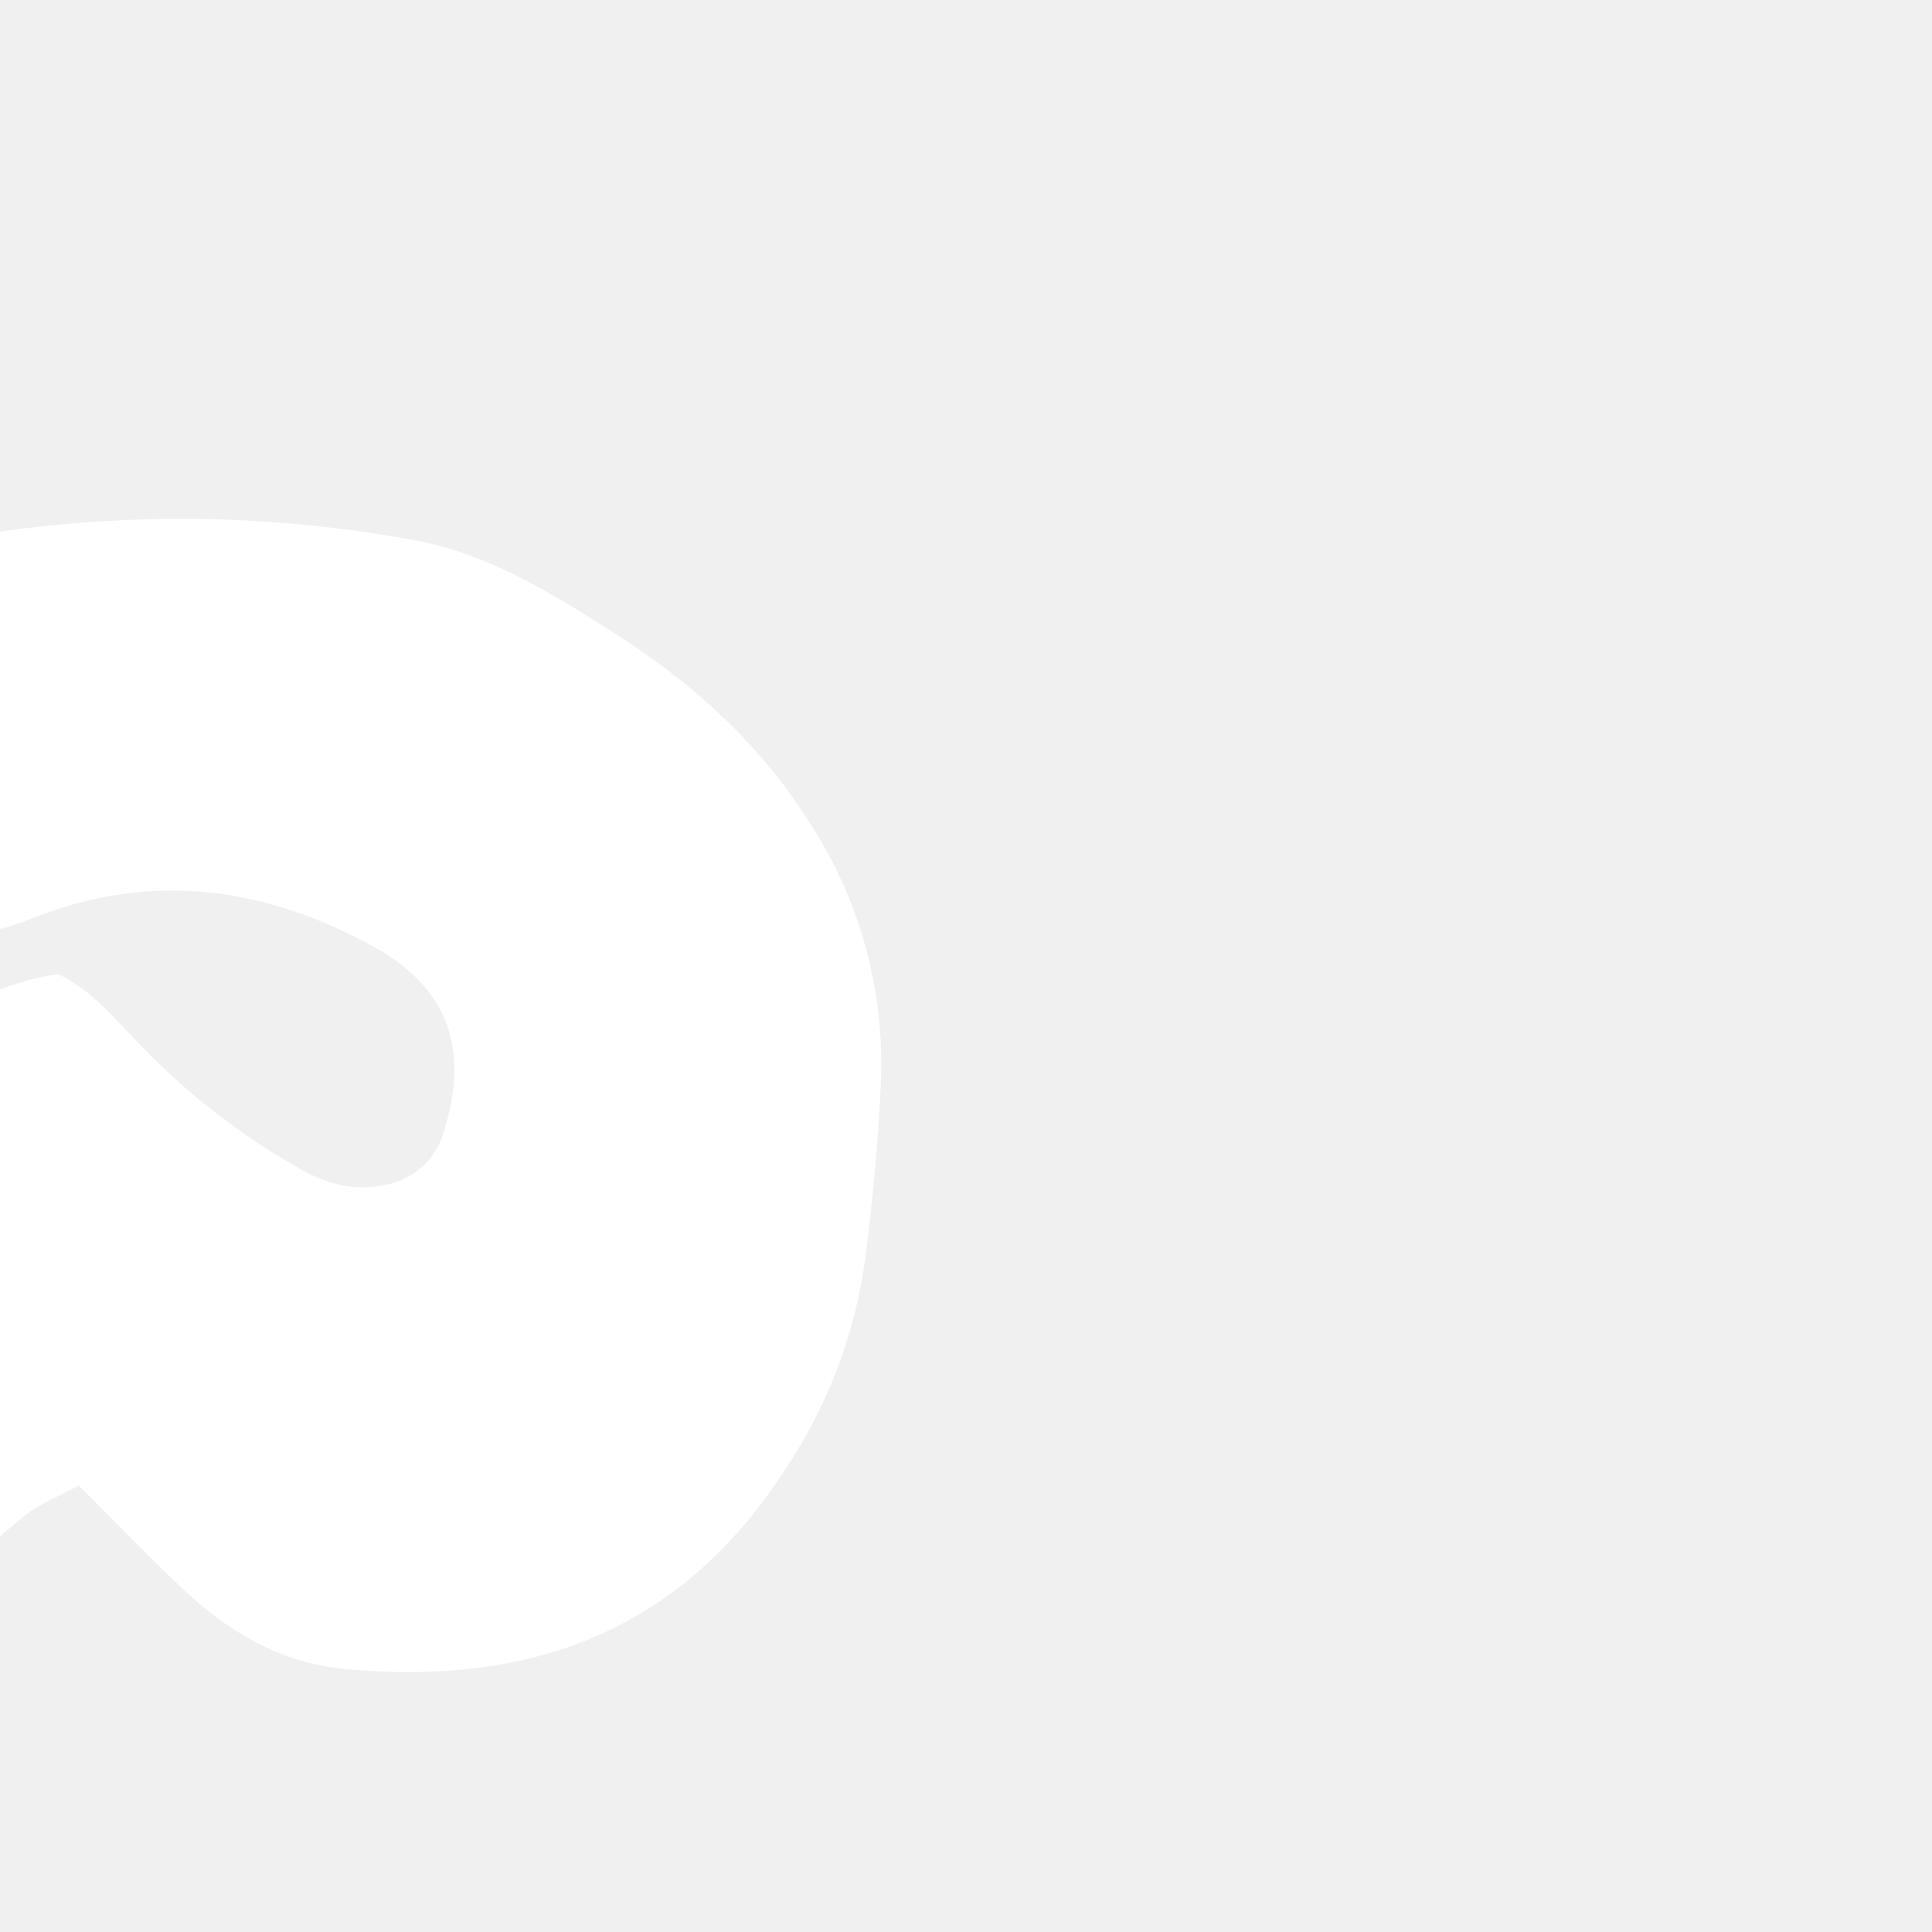
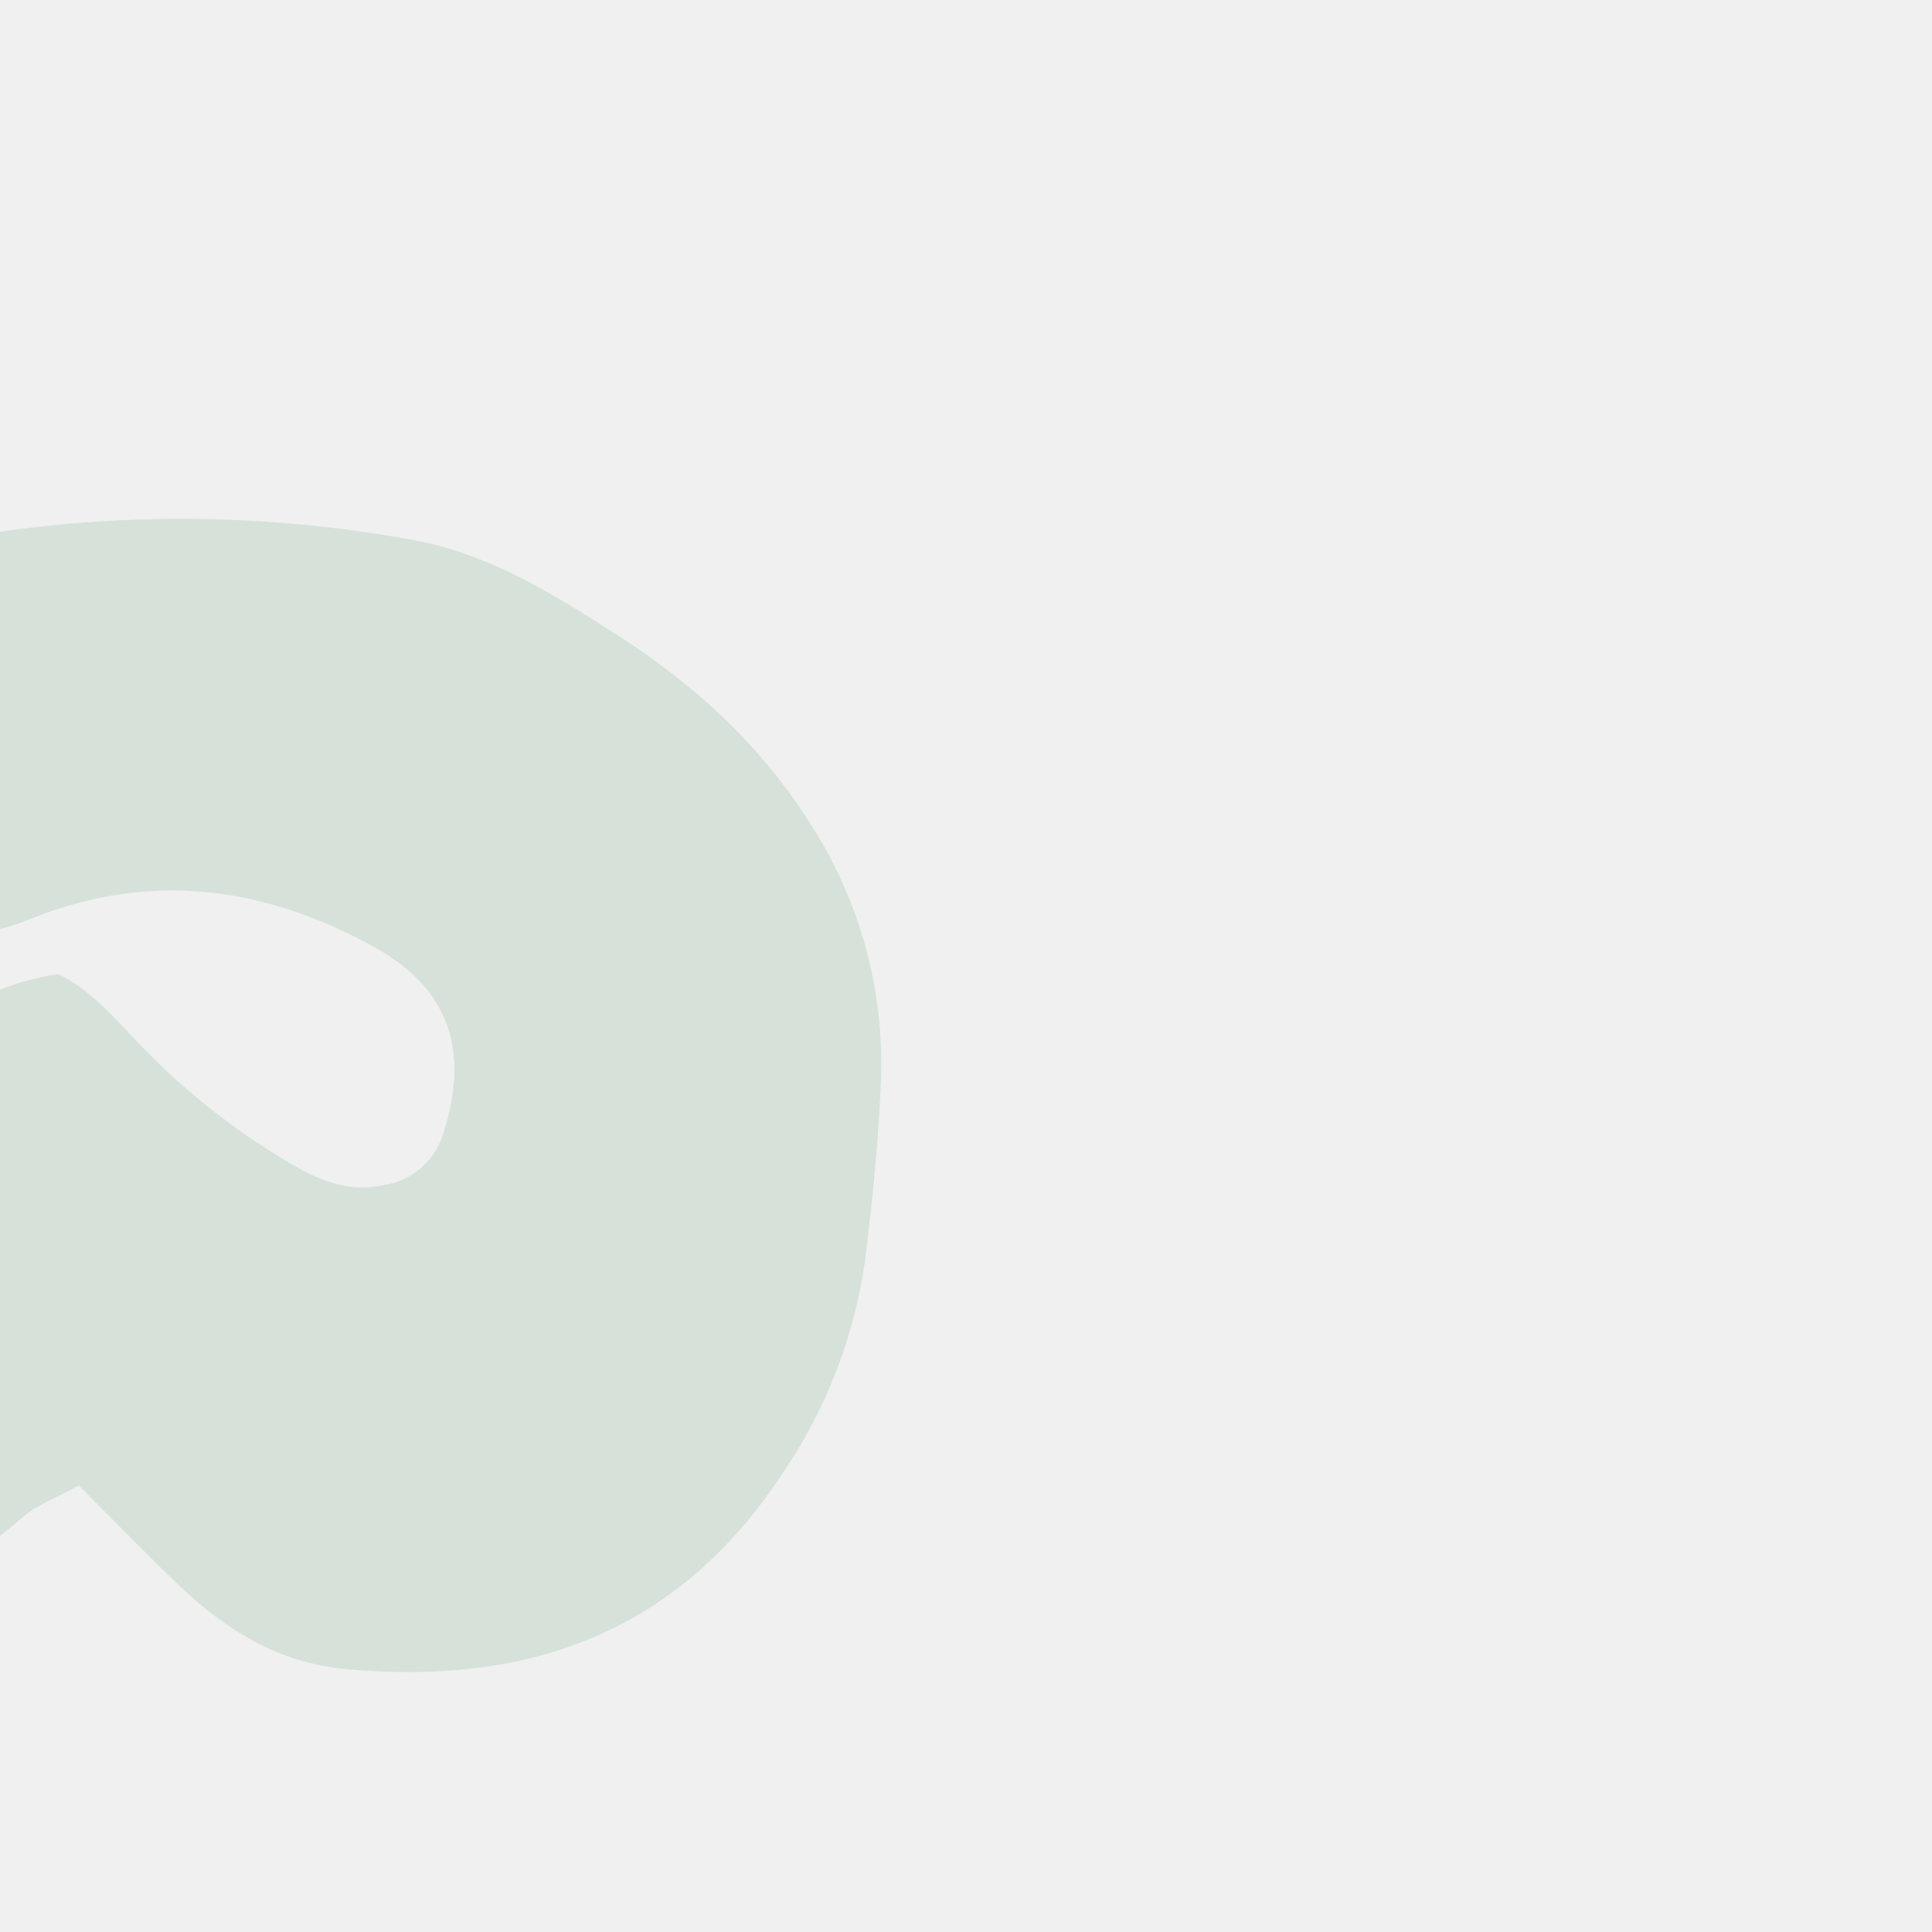
- <svg xmlns="http://www.w3.org/2000/svg" viewBox="-39.34 0 230.34 230.34" fill="#ffffff" stroke="#ffffff" transform="rotate(45)">
+ <svg xmlns="http://www.w3.org/2000/svg" viewBox="-39.34 0 230.34 230.34" fill="#D6E2D9" stroke="#D6E2D9" transform="rotate(45)">
  <g id="SVGRepo_bgCarrier" stroke-width="0" />
  <g id="SVGRepo_tracerCarrier" stroke-linecap="round" stroke-linejoin="round" />
  <g id="SVGRepo_iconCarrier">
    <defs>
      <style>
                .cls-1 {
-                     fill: #ffffff;
+                     fill: #D6E2D9;
                }
            </style>
    </defs>
    <g id="Layer_2" data-name="Layer 2">
      <g id="Layer_1-2" data-name="Layer 1">
        <path d="M92.17,118.09c-.87,3-2,5.42-2.19,7.88-.73,9.66-2.85,19.27-1,29.06.62,3.32-.43,4.7-3.49,6a19.65,19.65,0,0,1-4.08,1.26,62.72,62.72,0,0,1-28.93-.9,46.2,46.2,0,0,1-7.8-3.54c-3.16-1.56-4.35-4.18-4.37-7.7,0-13.46-.53-26.91-.26-40.36.13-6.54,1.4-13.07,2.45-19.56A31.16,31.16,0,0,1,48,77.63c4.15-1.38,8.45-.92,12.7-.86a83.38,83.38,0,0,0,23.79-3c3.65-1,6.89-2.76,9-6.16a9.27,9.27,0,0,0,.49-9.74C89.2,48.57,82,44.93,72,47.79c-14.47,4.13-25.56,12.5-31.67,26.72-2.92,6.8-5,7.77-11.79,5.93a16.71,16.71,0,0,1-4.79-1.84C16.57,73.9,9.43,69.14,2.39,64.23.1,62.64-.4,60.33.28,57.41a34.36,34.36,0,0,1,6.2-13.08A152.75,152.75,0,0,1,41.1,11.24C48.57,6,57.21,4,65.89,2.08,76.63-.3,87.27-.87,98.22,1.6A52.15,52.15,0,0,1,126,17.54c4.64,5.06,9,10.39,13.23,15.81a59.23,59.23,0,0,1,11.09,24.82c4.65,22.12-3.36,39.08-20.11,53-6.1,5.06-13.15,6.7-20.74,6.89C104.06,118.2,98.63,118.09,92.17,118.09Zm-12.63,35.2c.24-1.8.58-3.73.74-5.68.5-6,.79-12,1.45-18,.56-5.12,1.56-10.19,2.28-15.29.43-3,2.27-4.54,5-5a25.09,25.09,0,0,1,5.11-.44c5.16.12,10.31.29,15.45.6a19.35,19.35,0,0,0,10-1.67c10.44-5.26,18.35-13,21.34-24.48,2.56-9.8,2.67-19.8-1.26-29.54a59.65,59.65,0,0,0-8.88-15.6c-3.81-4.66-7.39-9.52-11.42-14-6.26-6.9-13.68-12.07-23-14.34C79.58,5.71,63.56,8.48,48.09,15.8a31,31,0,0,0-4.32,2.8C32.19,26.74,22.38,36.75,13.49,47.66c-2.29,2.81-4.82,5.72-4.93,9.64A68.21,68.21,0,0,0,32.27,73.21l4.27-7.15c3.4-5.68,7-11.24,12.52-15.09,8.08-5.64,17-9.86,26.67-11.32,13.48-2,23.84,4.81,27.91,19.59a14.25,14.25,0,0,1-.76,9.28C100.34,74.66,96.25,79,89.71,81.09a68.91,68.91,0,0,1-21.95,3.45c-4.51,0-9.07-.48-13.29.43-3.58,5-4,10.56-4.28,16-.72,13.39-1.19,26.79-1.67,40.19A56.2,56.2,0,0,0,49,147.5C59.45,154.9,67.7,156.45,79.54,153.29Z">
                </path>
        <path d="M65,230.31a27.48,27.48,0,0,1-26.76-17.82,20.66,20.66,0,0,1-1.56-10.07c1.21-9.33,4.72-17.43,11.77-24.13,6.5-6.19,13.47-7.72,22-5.49,5.61,1.47,11.06,2.83,15.42,6.95,6.45,6.08,9.93,13.2,8.3,22.27-.25,1.41-.38,2.84-.62,4.25C90.9,221.87,80.84,230.33,65,230.31ZM66.79,222a38.22,38.22,0,0,0,5.94-1.33c7.75-2.77,14.61-13.85,13.67-21.93a16.51,16.51,0,0,0-1.31-4c-4-10.17-12.6-13.4-22.46-14.34A9,9,0,0,0,57,181.82c-6,4.3-10.38,10.17-11.58,17.39C43.44,211.17,53.14,222.26,66.79,222Z">
                </path>
        <path class="cls-1" d="M79.54,153.29C67.7,156.45,59.45,154.9,49,147.5a56.2,56.2,0,0,1-.43-6.38c.48-13.4.95-26.8,1.67-40.19.3-5.4.7-10.91,4.28-16,4.22-.91,8.78-.45,13.29-.43a68.91,68.91,0,0,0,21.95-3.45c6.54-2.14,10.63-6.43,13.17-12.57a14.25,14.25,0,0,0,.76-9.28C99.57,44.46,89.21,37.61,75.73,39.65,66,41.11,57.14,45.33,49.06,51c-5.53,3.85-9.12,9.41-12.52,15.09l-4.27,7.15A68.21,68.21,0,0,1,8.56,57.3c.11-3.92,2.64-6.83,4.93-9.64,8.89-10.91,18.7-20.92,30.28-29.06a31,31,0,0,1,4.32-2.8C63.56,8.48,79.58,5.71,96.5,9.87c9.27,2.27,16.69,7.44,23,14.34,4,4.44,7.61,9.3,11.42,14a59.65,59.65,0,0,1,8.88,15.6c3.93,9.74,3.82,19.74,1.26,29.54-3,11.45-10.9,19.22-21.34,24.48a19.35,19.35,0,0,1-10,1.67c-5.14-.31-10.29-.48-15.45-.6a25.09,25.09,0,0,0-5.11.44c-2.78.5-4.62,2-5,5-.72,5.1-1.72,10.17-2.28,15.29-.66,6-1,12-1.45,18C80.12,149.56,79.78,151.49,79.54,153.29Z">
                </path>
        <path class="cls-1" d="M66.79,222c-13.65.28-23.35-10.81-21.37-22.77C46.62,192,51,186.12,57,181.82a9,9,0,0,1,5.63-1.47c9.86.94,18.43,4.17,22.46,14.34a16.51,16.51,0,0,1,1.31,4c.94,8.08-5.92,19.16-13.67,21.93A38.22,38.22,0,0,1,66.79,222Z">
                </path>
      </g>
    </g>
  </g>
</svg>
